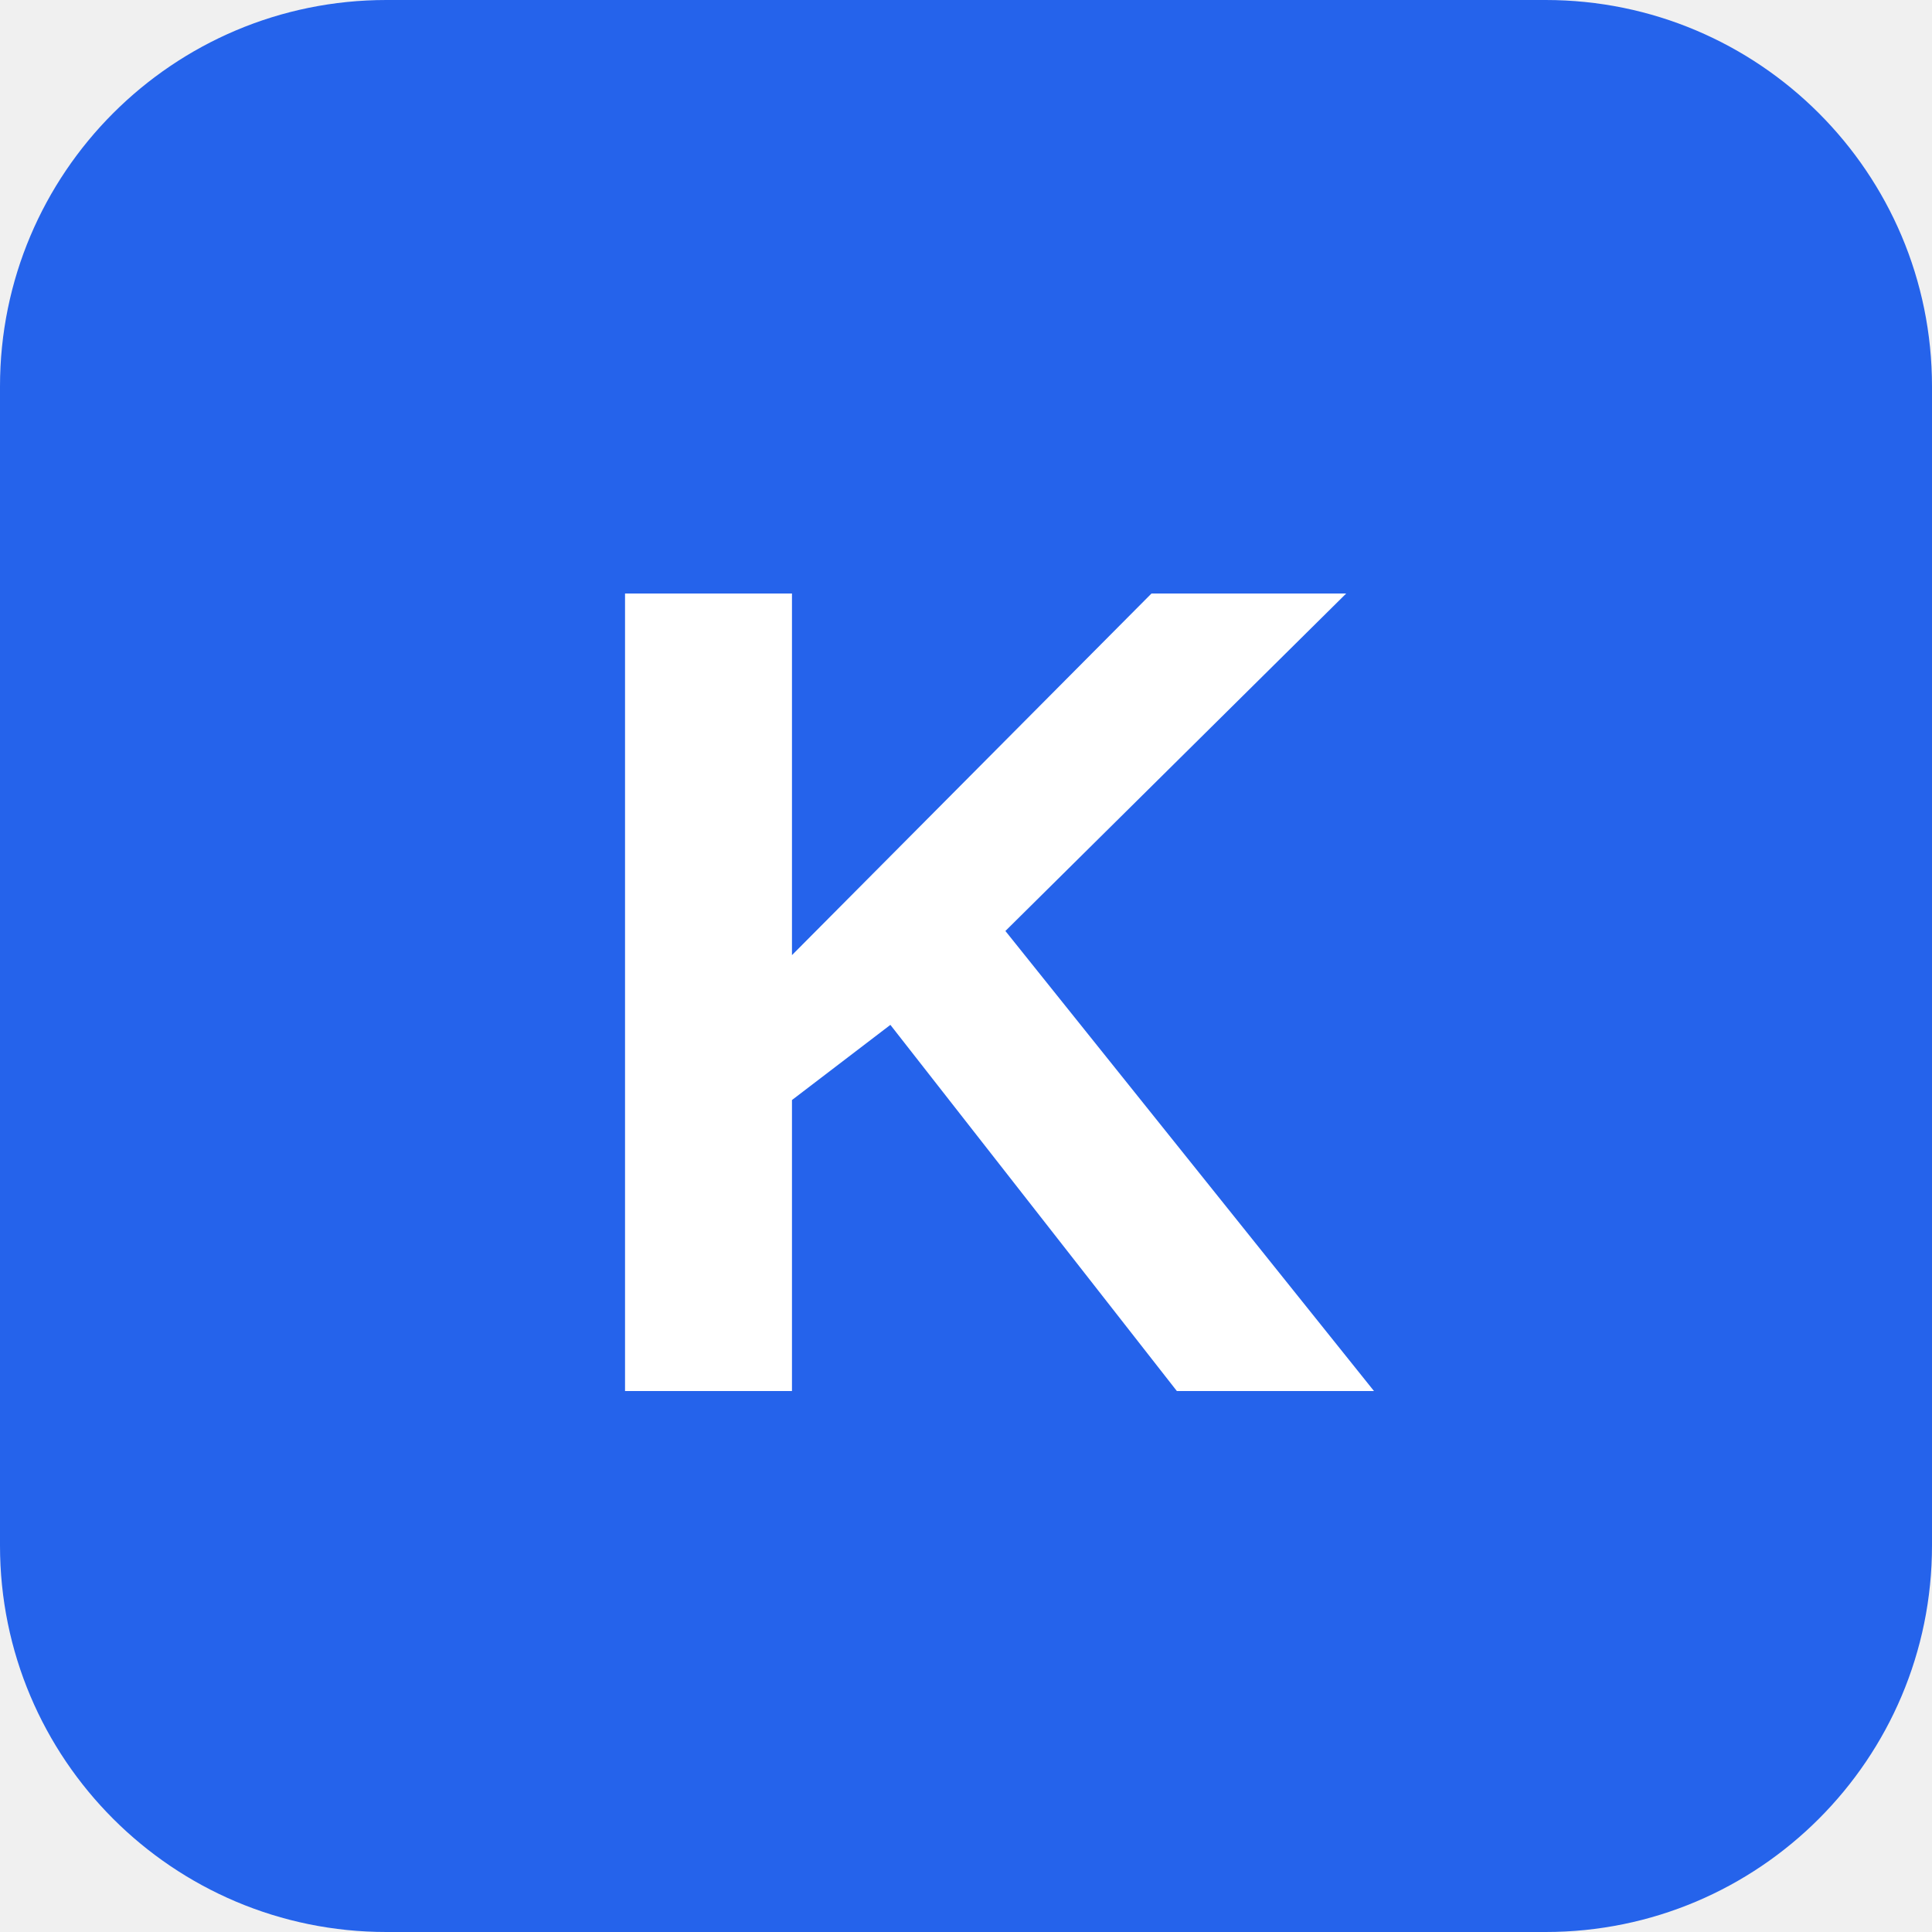
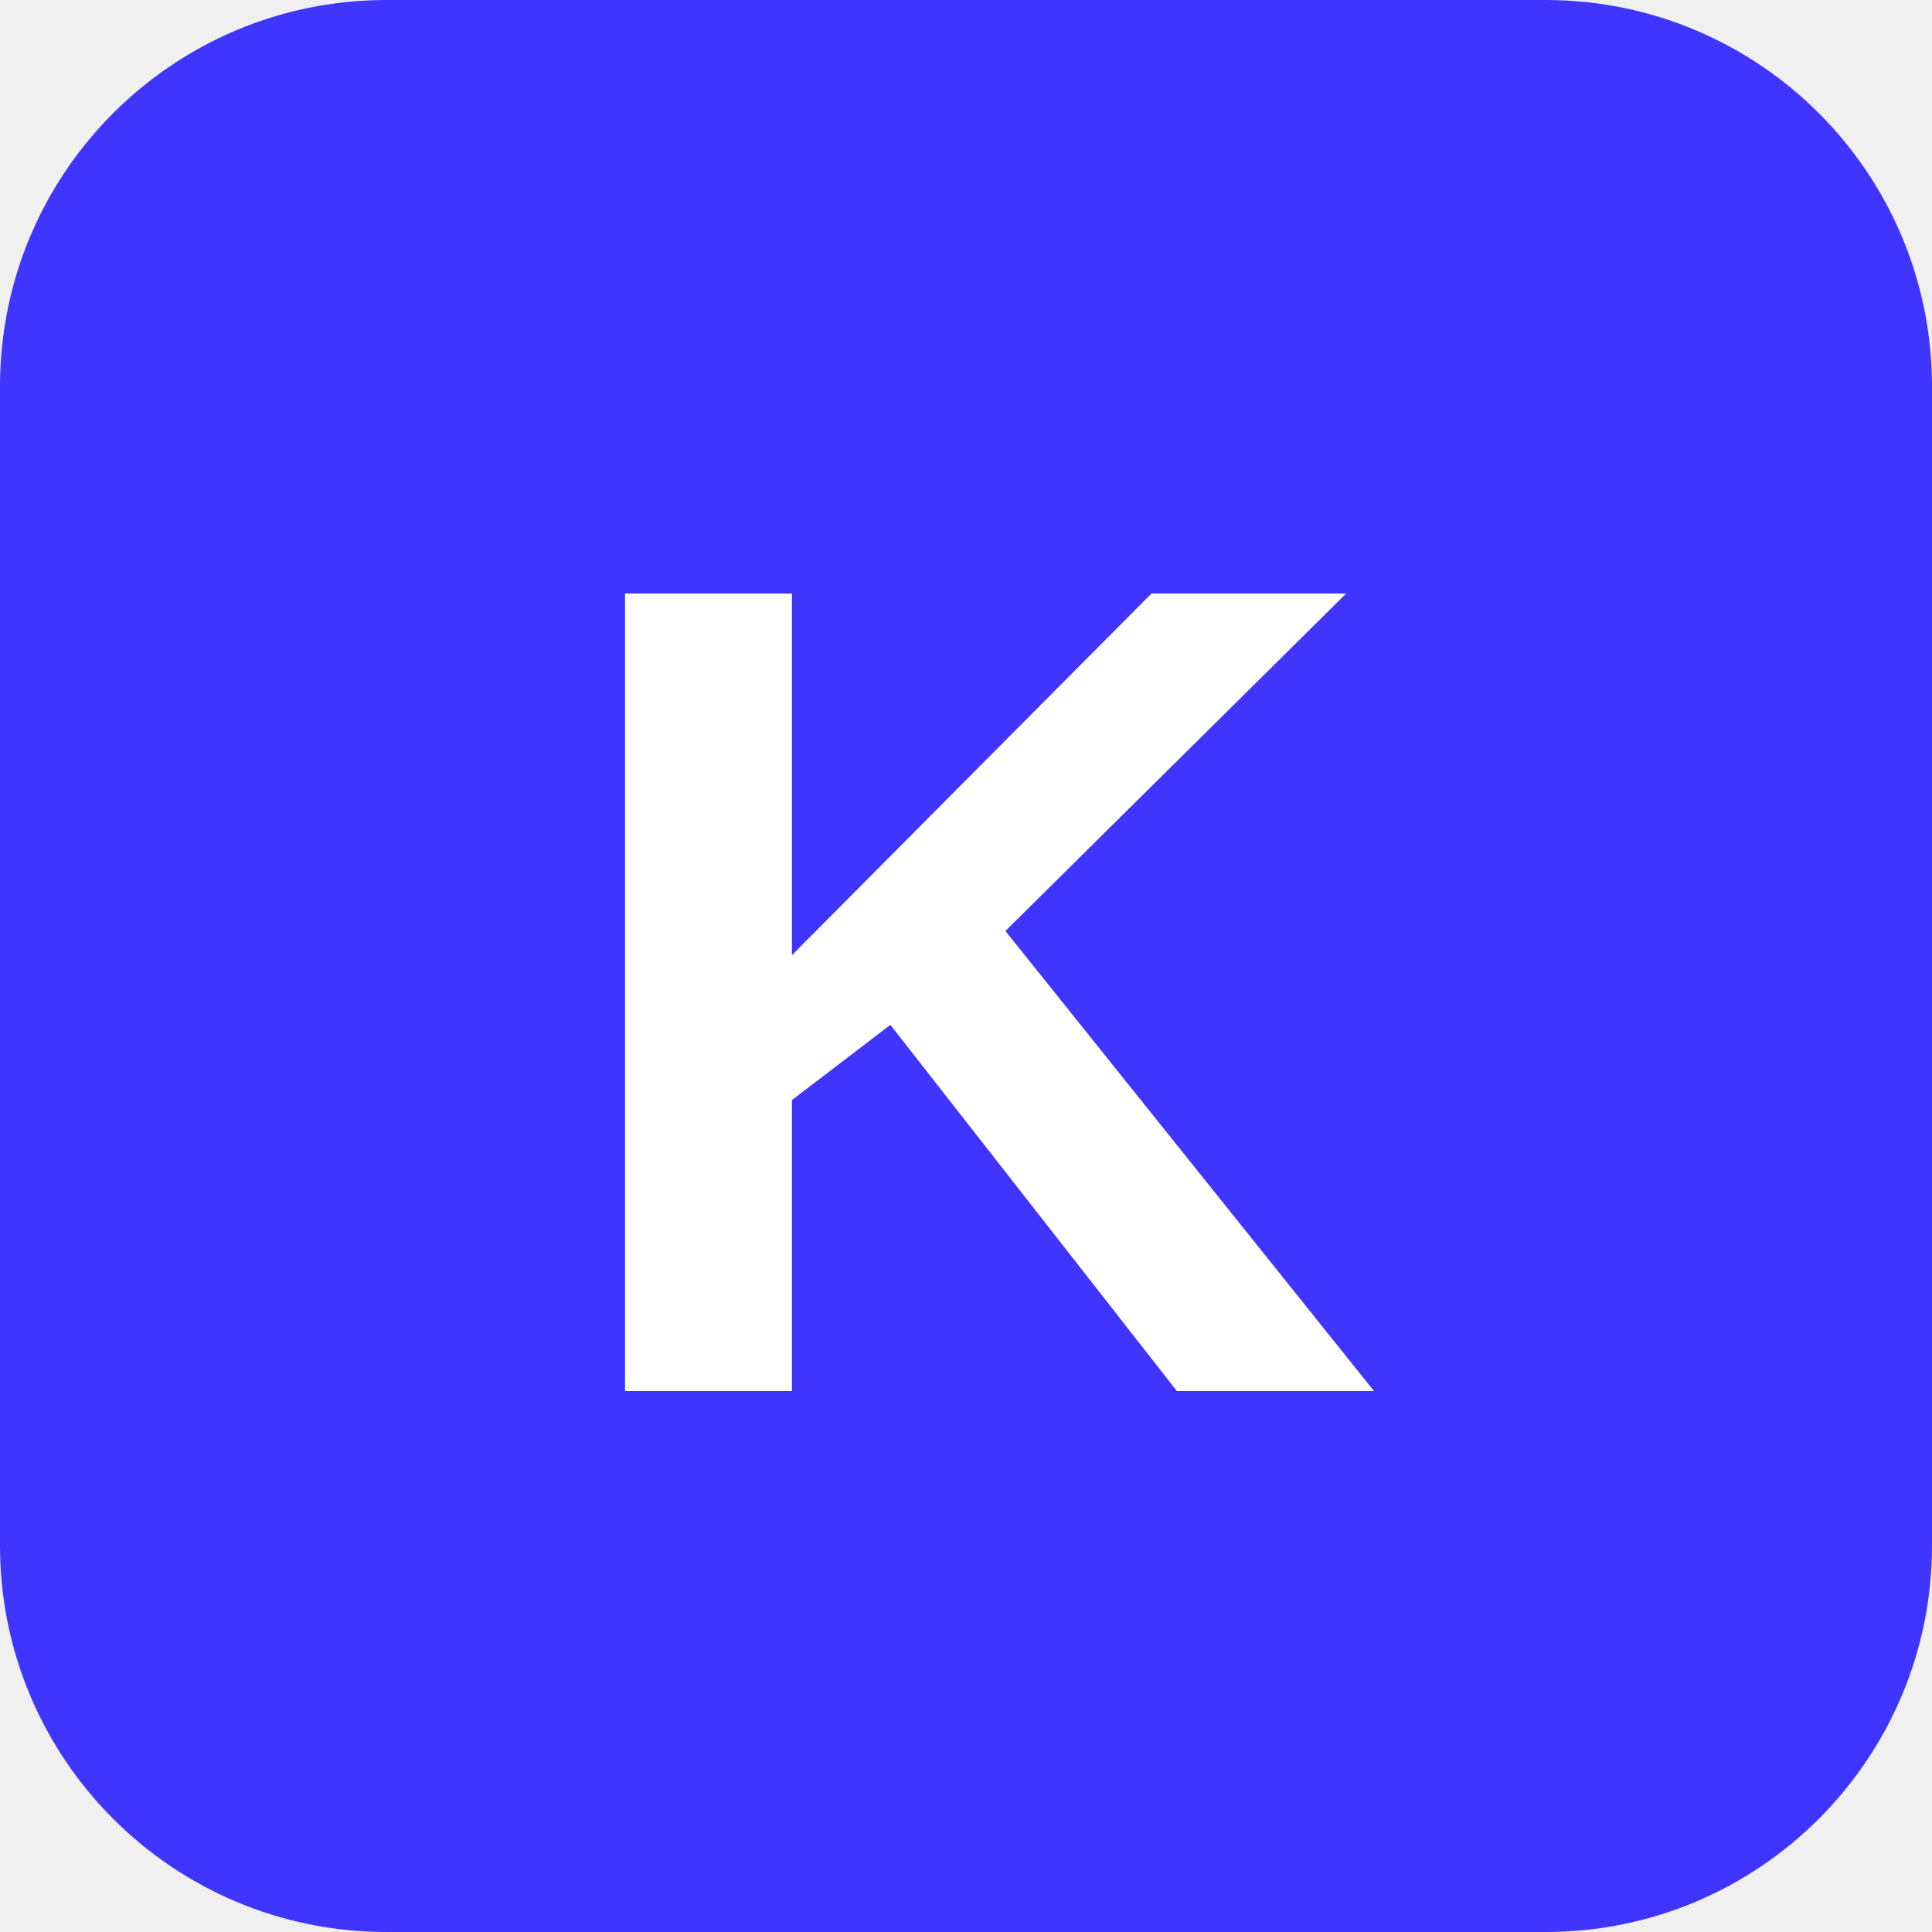
<svg xmlns="http://www.w3.org/2000/svg" viewBox="0 0 100 100">
-   <rect width="100" height="100" rx="20" fill="#2563eb" />
+   <rect width="100" height="100" rx="20" fill="#3F35FF" />
  <text x="50" y="72" font-family="Arial, sans-serif" font-size="60" font-weight="bold" fill="white" text-anchor="middle">K</text>
</svg>
